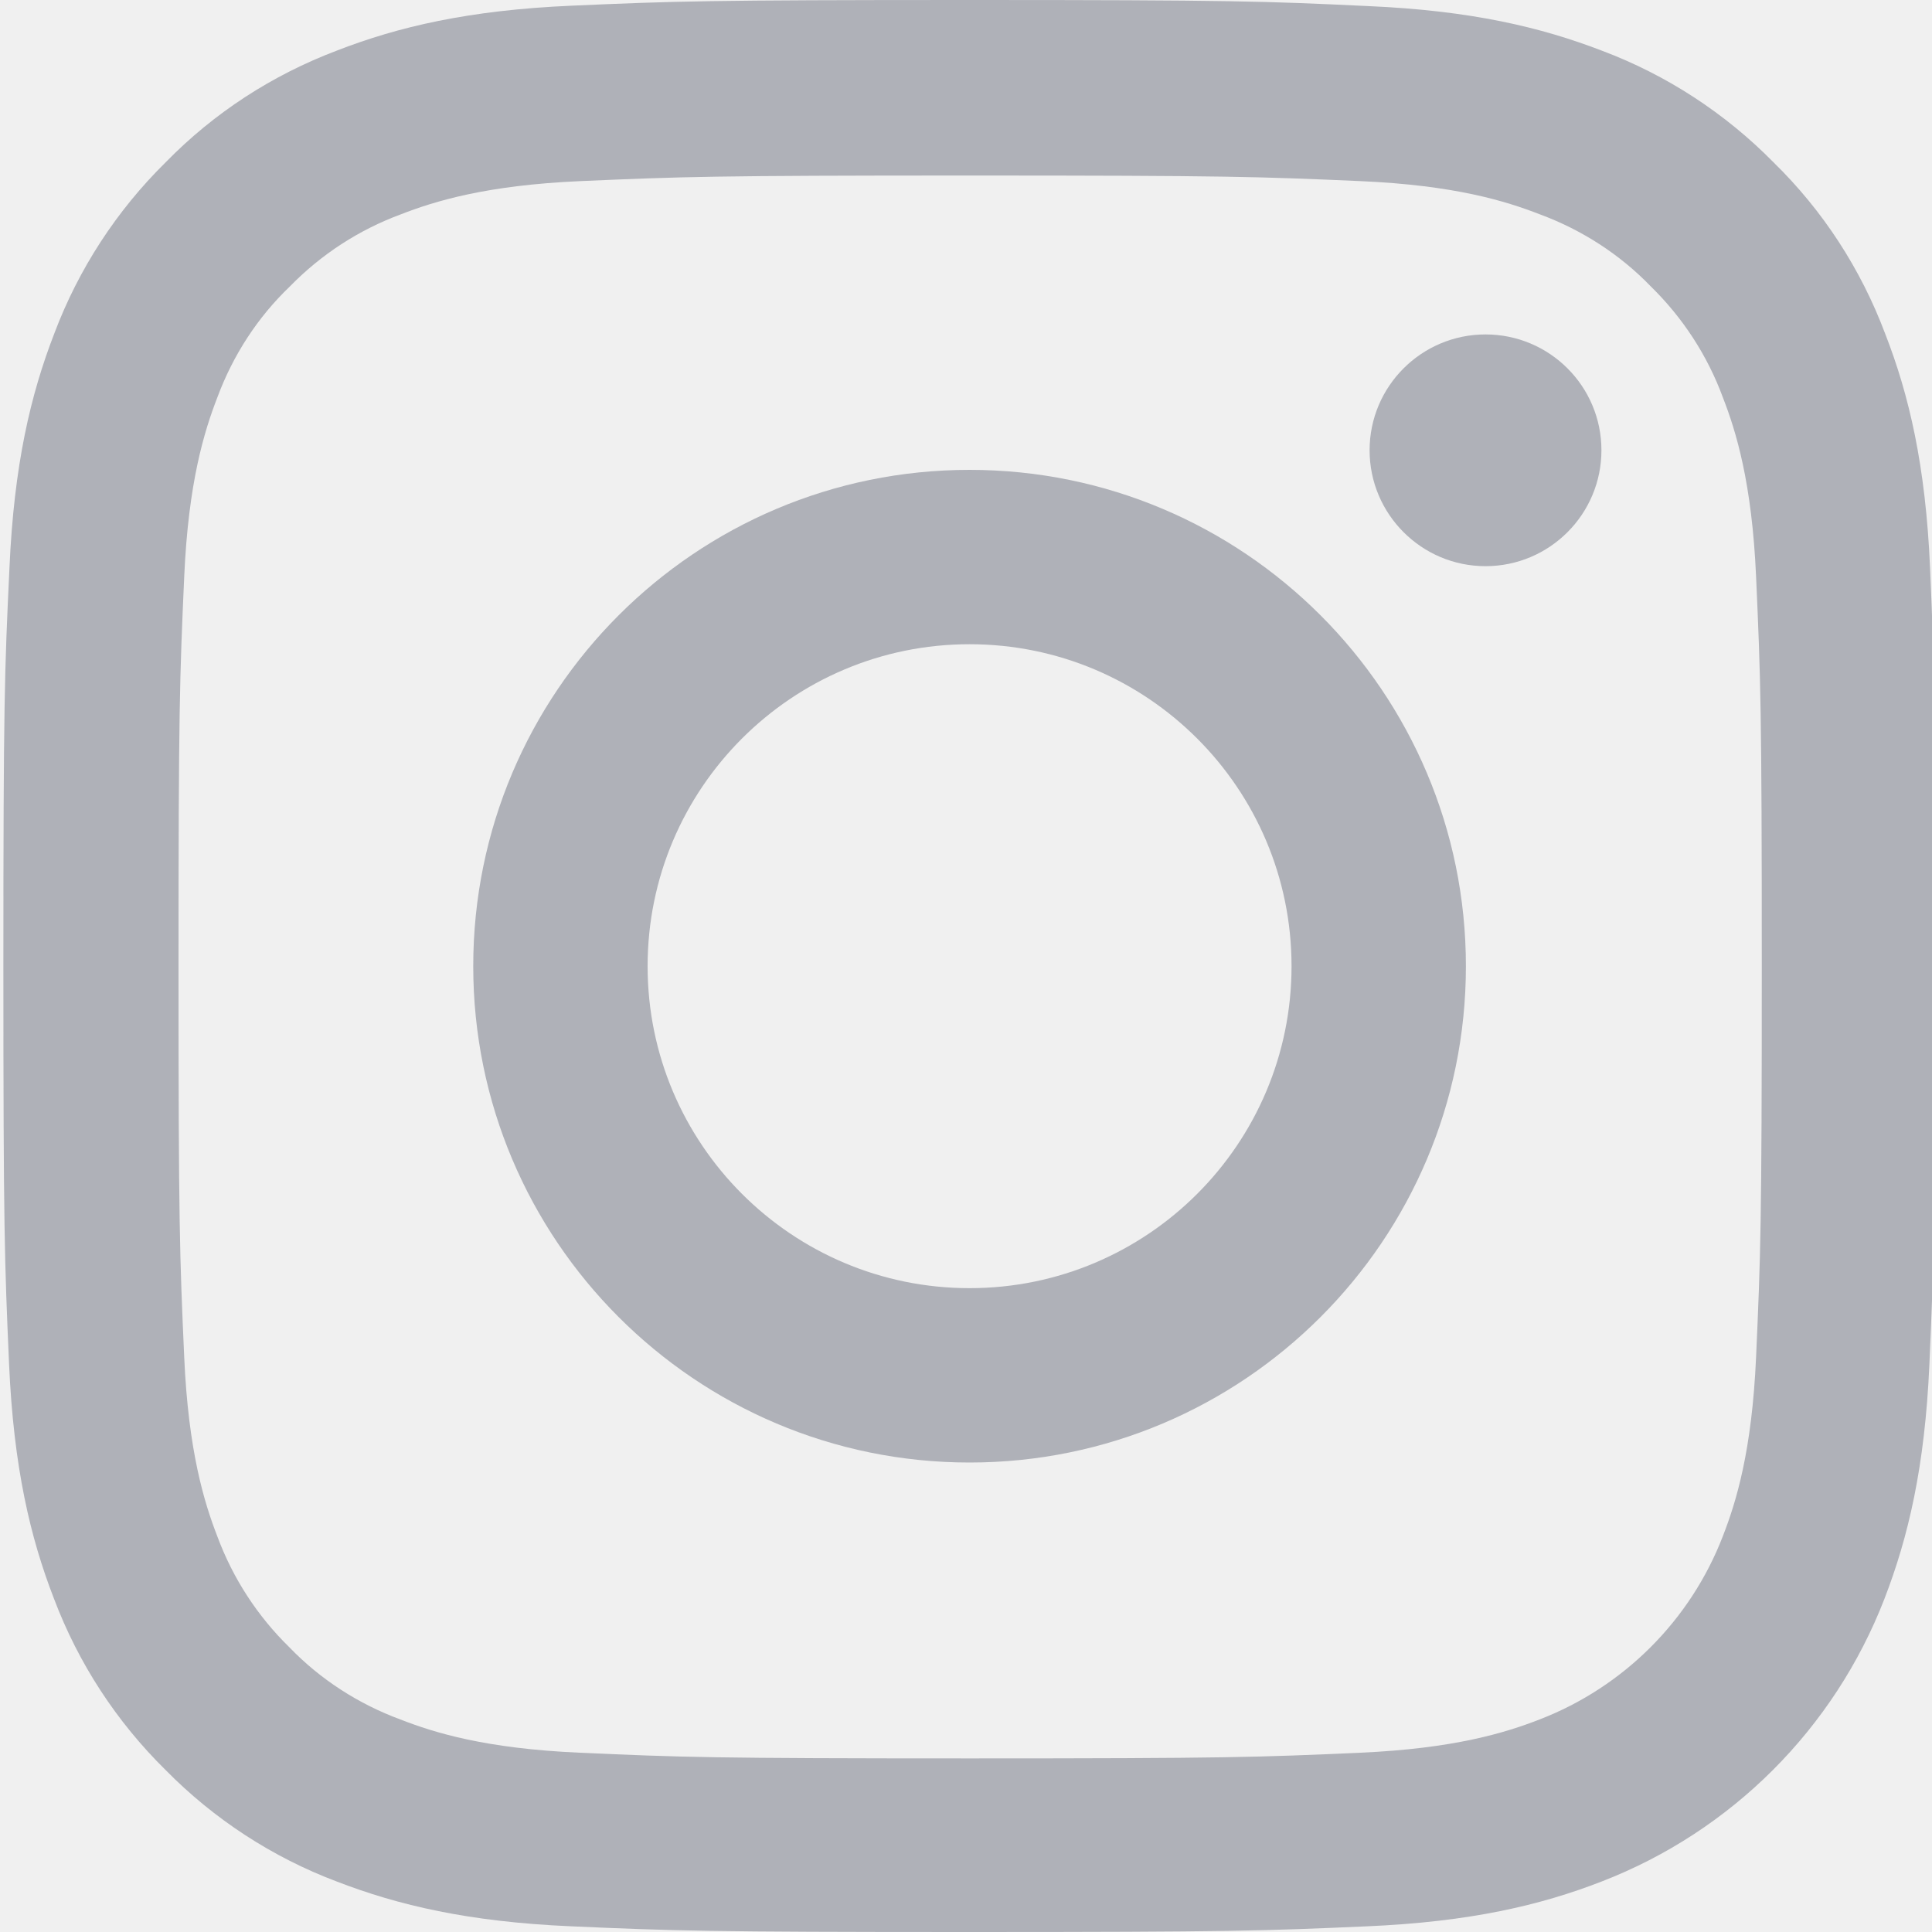
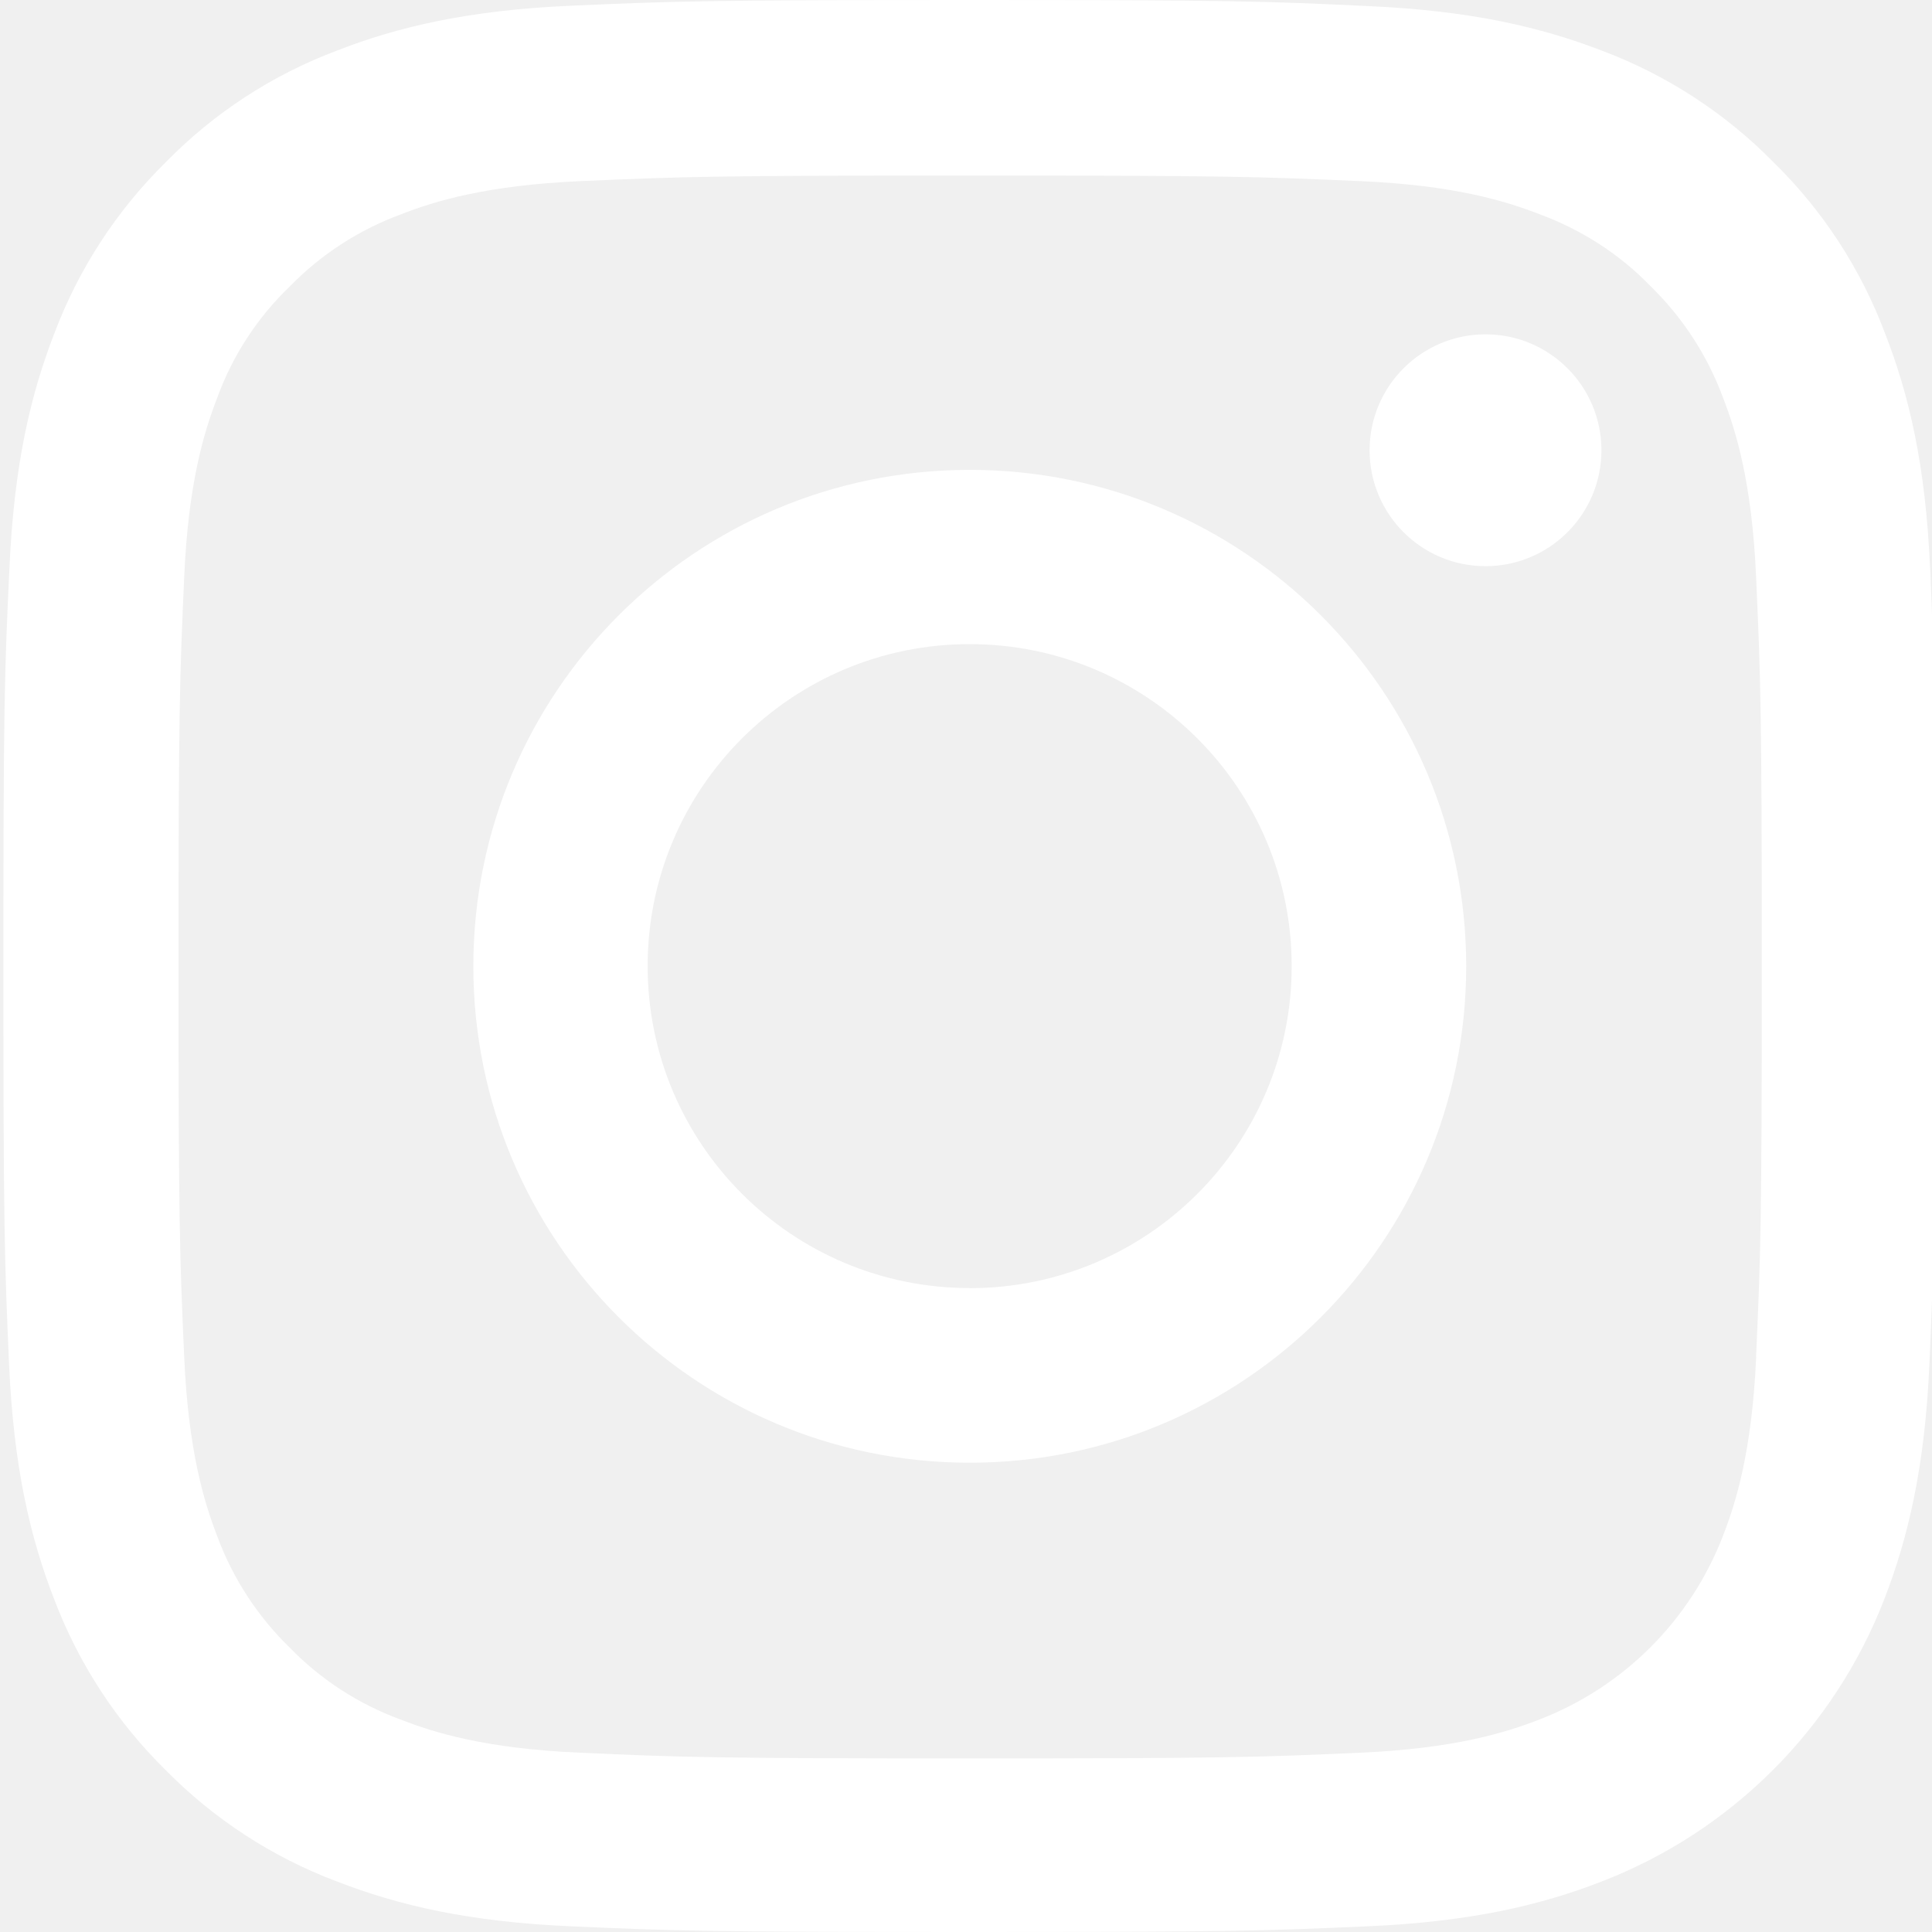
- <svg xmlns="http://www.w3.org/2000/svg" width="20" height="20" viewBox="0 0 20 20" fill="none">
-   <g clip-path="url(#clip0)">
-     <path d="M19.98 5.88C19.934 4.817 19.762 4.087 19.515 3.454C19.262 2.782 18.871 2.18 18.359 1.68C17.859 1.172 17.253 0.777 16.589 0.527C15.952 0.281 15.226 0.109 14.163 0.063C13.092 0.012 12.752 0 10.037 0C7.322 0 6.982 0.012 5.915 0.059C4.853 0.105 4.122 0.277 3.489 0.523C2.817 0.777 2.215 1.168 1.715 1.68C1.207 2.18 0.813 2.786 0.563 3.45C0.316 4.087 0.145 4.813 0.098 5.876C0.047 6.947 0.035 7.287 0.035 10.002C0.035 12.717 0.047 13.057 0.094 14.124C0.141 15.187 0.313 15.917 0.559 16.55C0.813 17.222 1.207 17.824 1.715 18.324C2.215 18.832 2.821 19.227 3.485 19.477C4.122 19.723 4.849 19.895 5.911 19.941C6.978 19.988 7.318 20 10.033 20C12.749 20 13.088 19.988 14.155 19.941C15.218 19.895 15.948 19.723 16.581 19.477C17.925 18.957 18.988 17.894 19.508 16.55C19.754 15.913 19.926 15.187 19.973 14.124C20.02 13.057 20.031 12.717 20.031 10.002C20.031 7.287 20.027 6.947 19.98 5.88ZM18.179 14.046C18.136 15.023 17.972 15.55 17.835 15.902C17.5 16.773 16.808 17.464 15.937 17.8C15.585 17.937 15.054 18.101 14.081 18.144C13.026 18.191 12.71 18.203 10.041 18.203C7.373 18.203 7.052 18.191 6.001 18.144C5.024 18.101 4.497 17.937 4.145 17.8C3.712 17.64 3.317 17.386 2.997 17.054C2.665 16.73 2.411 16.339 2.25 15.905C2.114 15.554 1.95 15.023 1.907 14.05C1.86 12.995 1.848 12.678 1.848 10.01C1.848 7.341 1.86 7.021 1.907 5.97C1.95 4.993 2.114 4.466 2.25 4.114C2.411 3.68 2.665 3.286 3.001 2.965C3.325 2.633 3.716 2.379 4.149 2.219C4.501 2.082 5.032 1.918 6.005 1.875C7.06 1.829 7.376 1.817 10.045 1.817C12.717 1.817 13.034 1.829 14.085 1.875C15.062 1.918 15.589 2.082 15.941 2.219C16.374 2.379 16.769 2.633 17.089 2.965C17.421 3.29 17.675 3.68 17.835 4.114C17.972 4.466 18.136 4.997 18.179 5.97C18.226 7.025 18.238 7.341 18.238 10.01C18.238 12.678 18.226 12.991 18.179 14.046Z" fill="#AFB1B8" />
-     <path d="M10.037 4.864C7.201 4.864 4.899 7.165 4.899 10.002C4.899 12.838 7.201 15.14 10.037 15.14C12.874 15.14 15.175 12.838 15.175 10.002C15.175 7.165 12.874 4.864 10.037 4.864ZM10.037 13.335C8.197 13.335 6.704 11.842 6.704 10.002C6.704 8.162 8.197 6.669 10.037 6.669C11.877 6.669 13.37 8.162 13.37 10.002C13.37 11.842 11.877 13.335 10.037 13.335Z" fill="#AFB1B8" />
-     <path d="M16.578 4.661C16.578 5.323 16.041 5.861 15.378 5.861C14.716 5.861 14.178 5.323 14.178 4.661C14.178 3.999 14.716 3.462 15.378 3.462C16.041 3.462 16.578 3.999 16.578 4.661Z" fill="#AFB1B8" />
+ <svg xmlns="http://www.w3.org/2000/svg" width="20" height="20" fill="none">
+   <g clip-path="url(#clip0)" fill="#fff">
+     <path d="M19.98 5.88c-.046-1.063-.218-1.793-.465-2.426A4.88 4.88 0 0018.36 1.68a4.922 4.922 0 00-1.77-1.153C15.952.281 15.226.11 14.163.063 13.093.012 12.753 0 10.037 0 7.322 0 6.982.012 5.915.059 4.852.105 4.122.277 3.49.523A4.88 4.88 0 001.715 1.68 4.924 4.924 0 00.563 3.45C.316 4.087.145 4.813.098 5.876c-.051 1.07-.063 1.41-.063 4.126 0 2.715.012 3.055.059 4.122.047 1.063.219 1.793.465 2.426a4.932 4.932 0 001.156 1.774c.5.508 1.106.902 1.77 1.152.637.247 1.364.419 2.426.465 1.067.047 1.407.059 4.122.059 2.716 0 3.056-.012 4.122-.059 1.063-.046 1.793-.218 2.426-.464a5.116 5.116 0 002.927-2.927c.246-.637.418-1.364.465-2.426.047-1.067.058-1.407.058-4.122s-.004-3.055-.05-4.122zm-1.8 8.166c-.044.977-.208 1.504-.345 1.856a3.318 3.318 0 01-1.898 1.898c-.352.137-.883.301-1.856.344-1.055.047-1.371.059-4.04.059-2.668 0-2.989-.012-4.04-.059-.977-.043-1.504-.207-1.856-.344a3.077 3.077 0 01-1.148-.746 3.11 3.11 0 01-.747-1.148c-.136-.352-.3-.883-.343-1.856-.047-1.055-.059-1.372-.059-4.04 0-2.669.012-2.99.059-4.04.043-.977.207-1.504.343-1.856A3.04 3.04 0 013 2.965a3.105 3.105 0 011.15-.746c.35-.137.882-.3 1.855-.344 1.055-.046 1.371-.058 4.04-.058 2.672 0 2.989.012 4.04.058.976.043 1.504.207 1.856.344.433.16.828.414 1.148.746.332.325.586.715.747 1.15.136.35.3.882.343 1.855.047 1.055.059 1.371.059 4.04 0 2.668-.012 2.98-.059 4.036z" />
+     <path d="M10.037 4.864A5.139 5.139 0 004.9 10.002a5.139 5.139 0 105.138-5.138zm0 8.47a3.333 3.333 0 11.001-6.666 3.333 3.333 0 010 6.667zM16.578 4.661a1.2 1.2 0 11-2.4 0 1.2 1.2 0 012.4 0z" />
  </g>
  <defs>
    <clipPath id="clip0">
-       <rect width="20" height="20" fill="white" />
+       <path fill="#fff" d="M0 0h20v20H0z" />
    </clipPath>
  </defs>
</svg>
